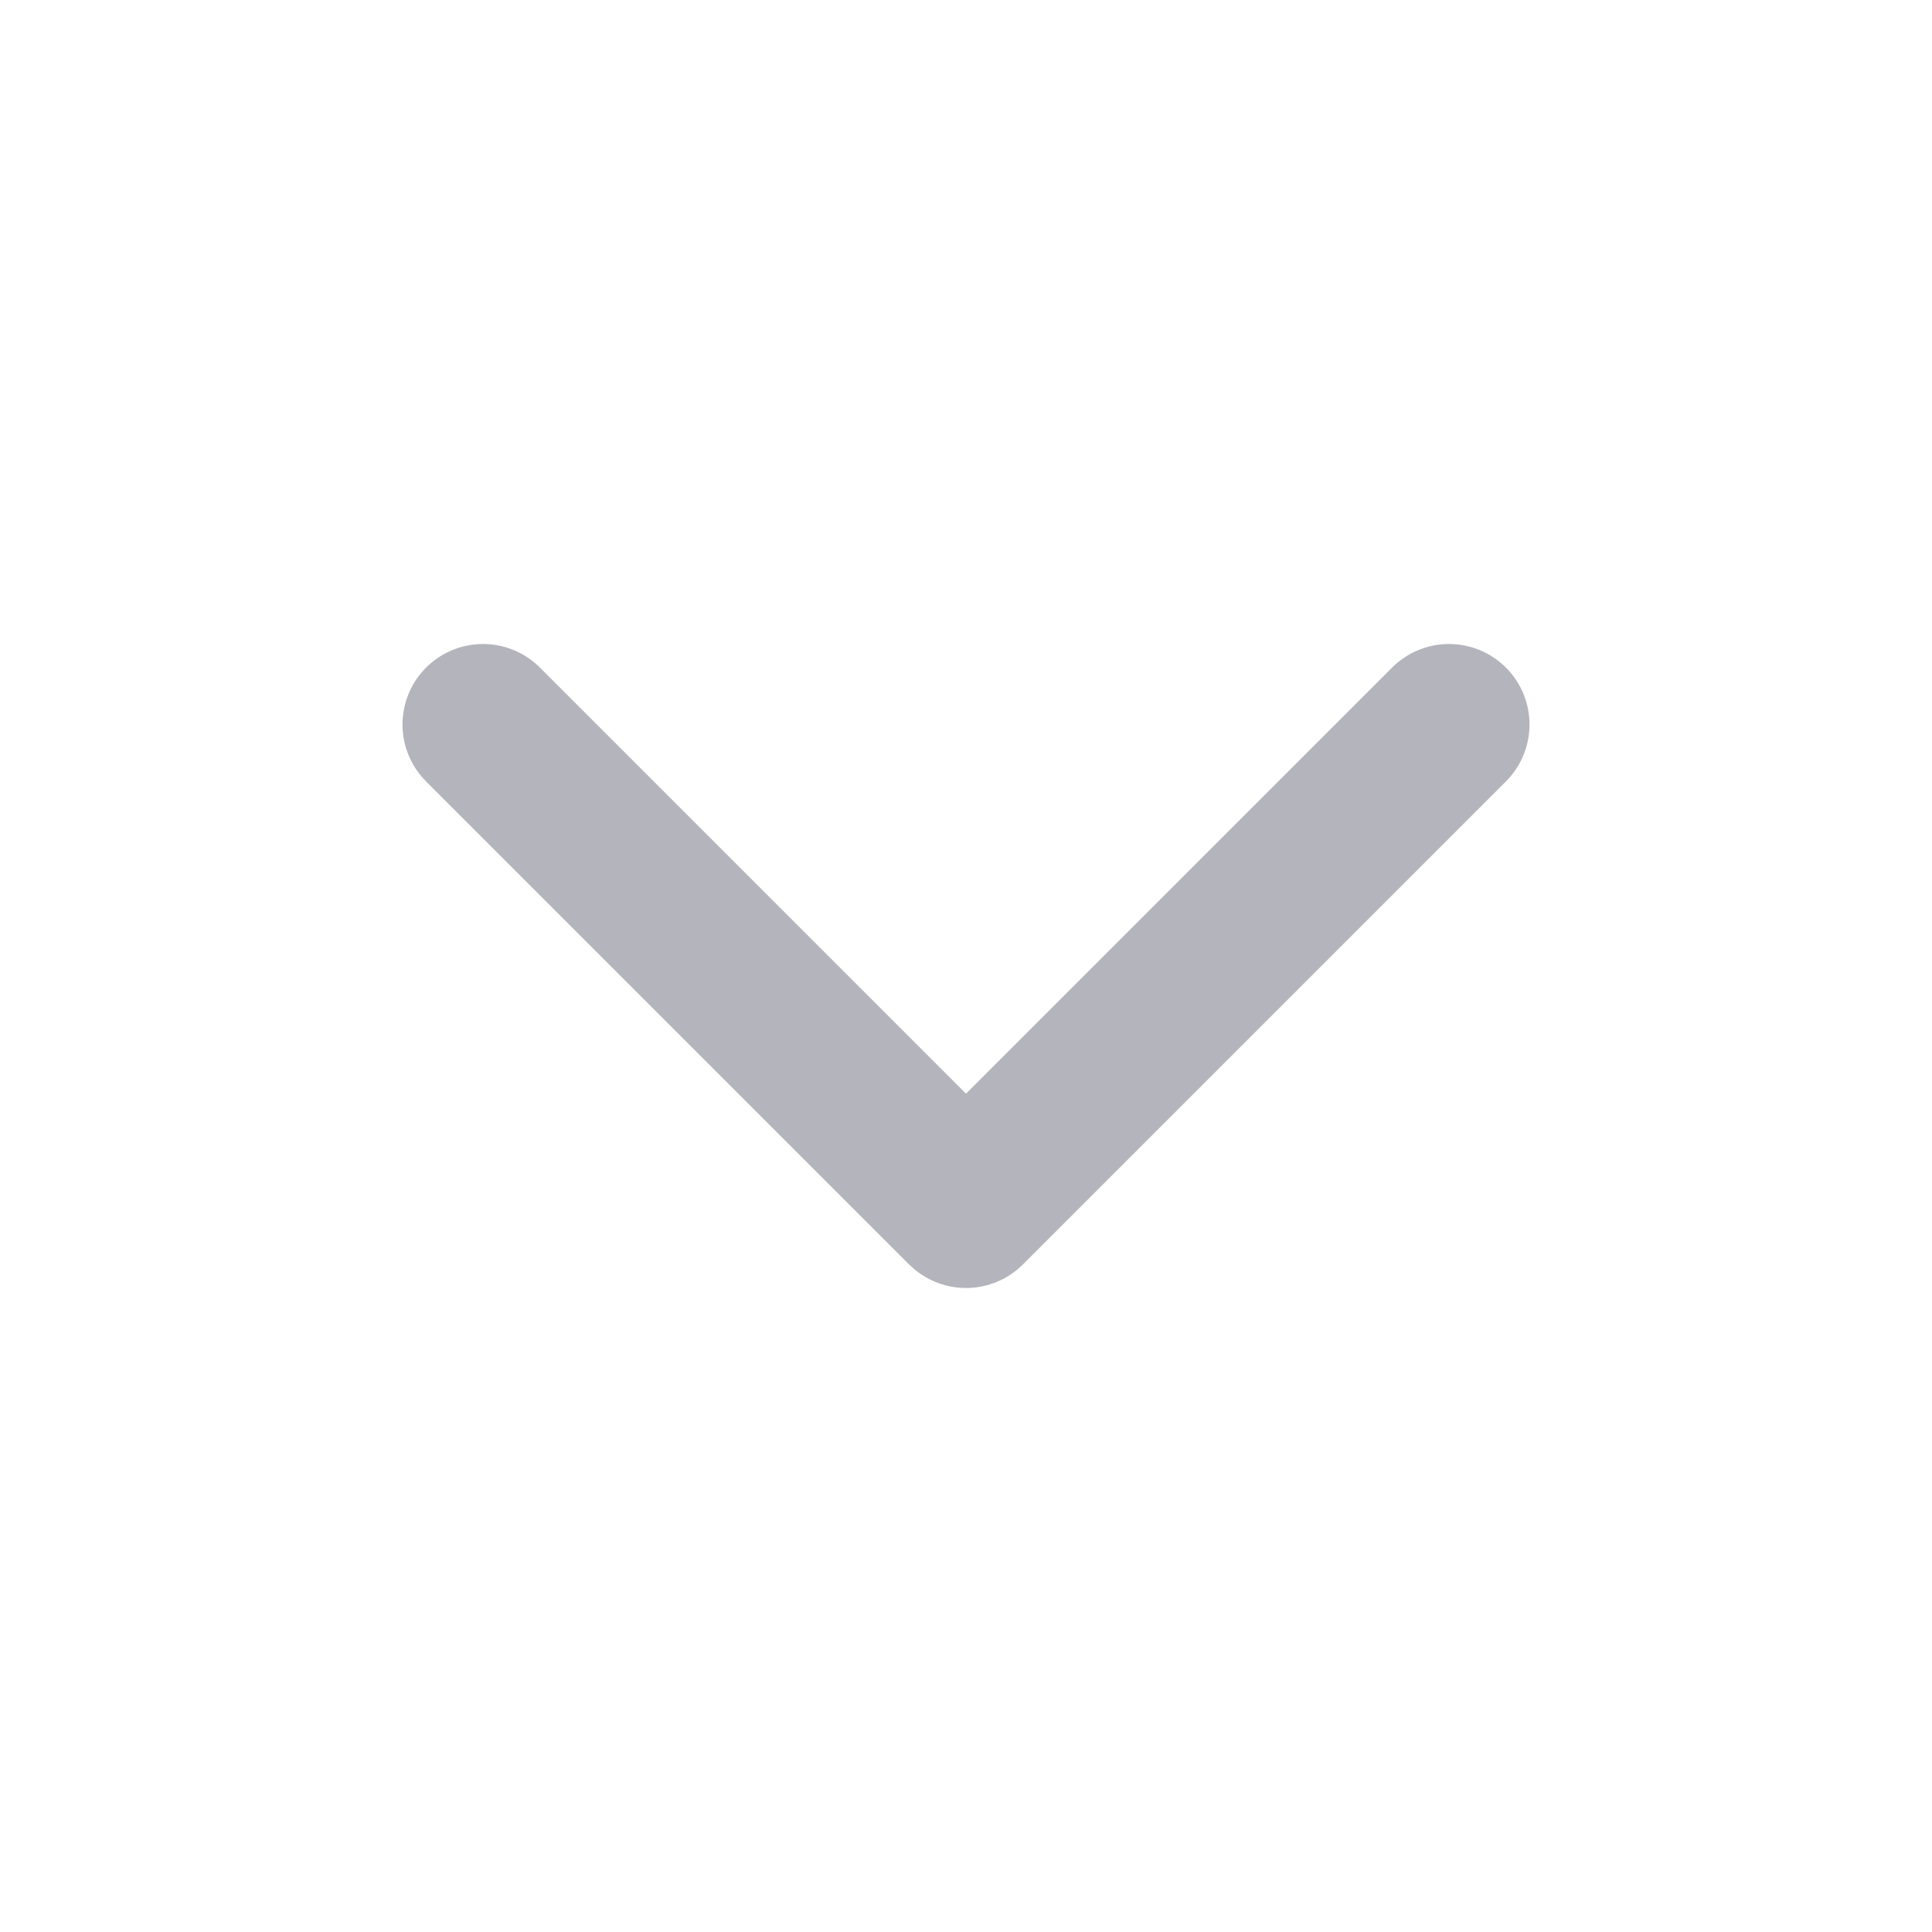
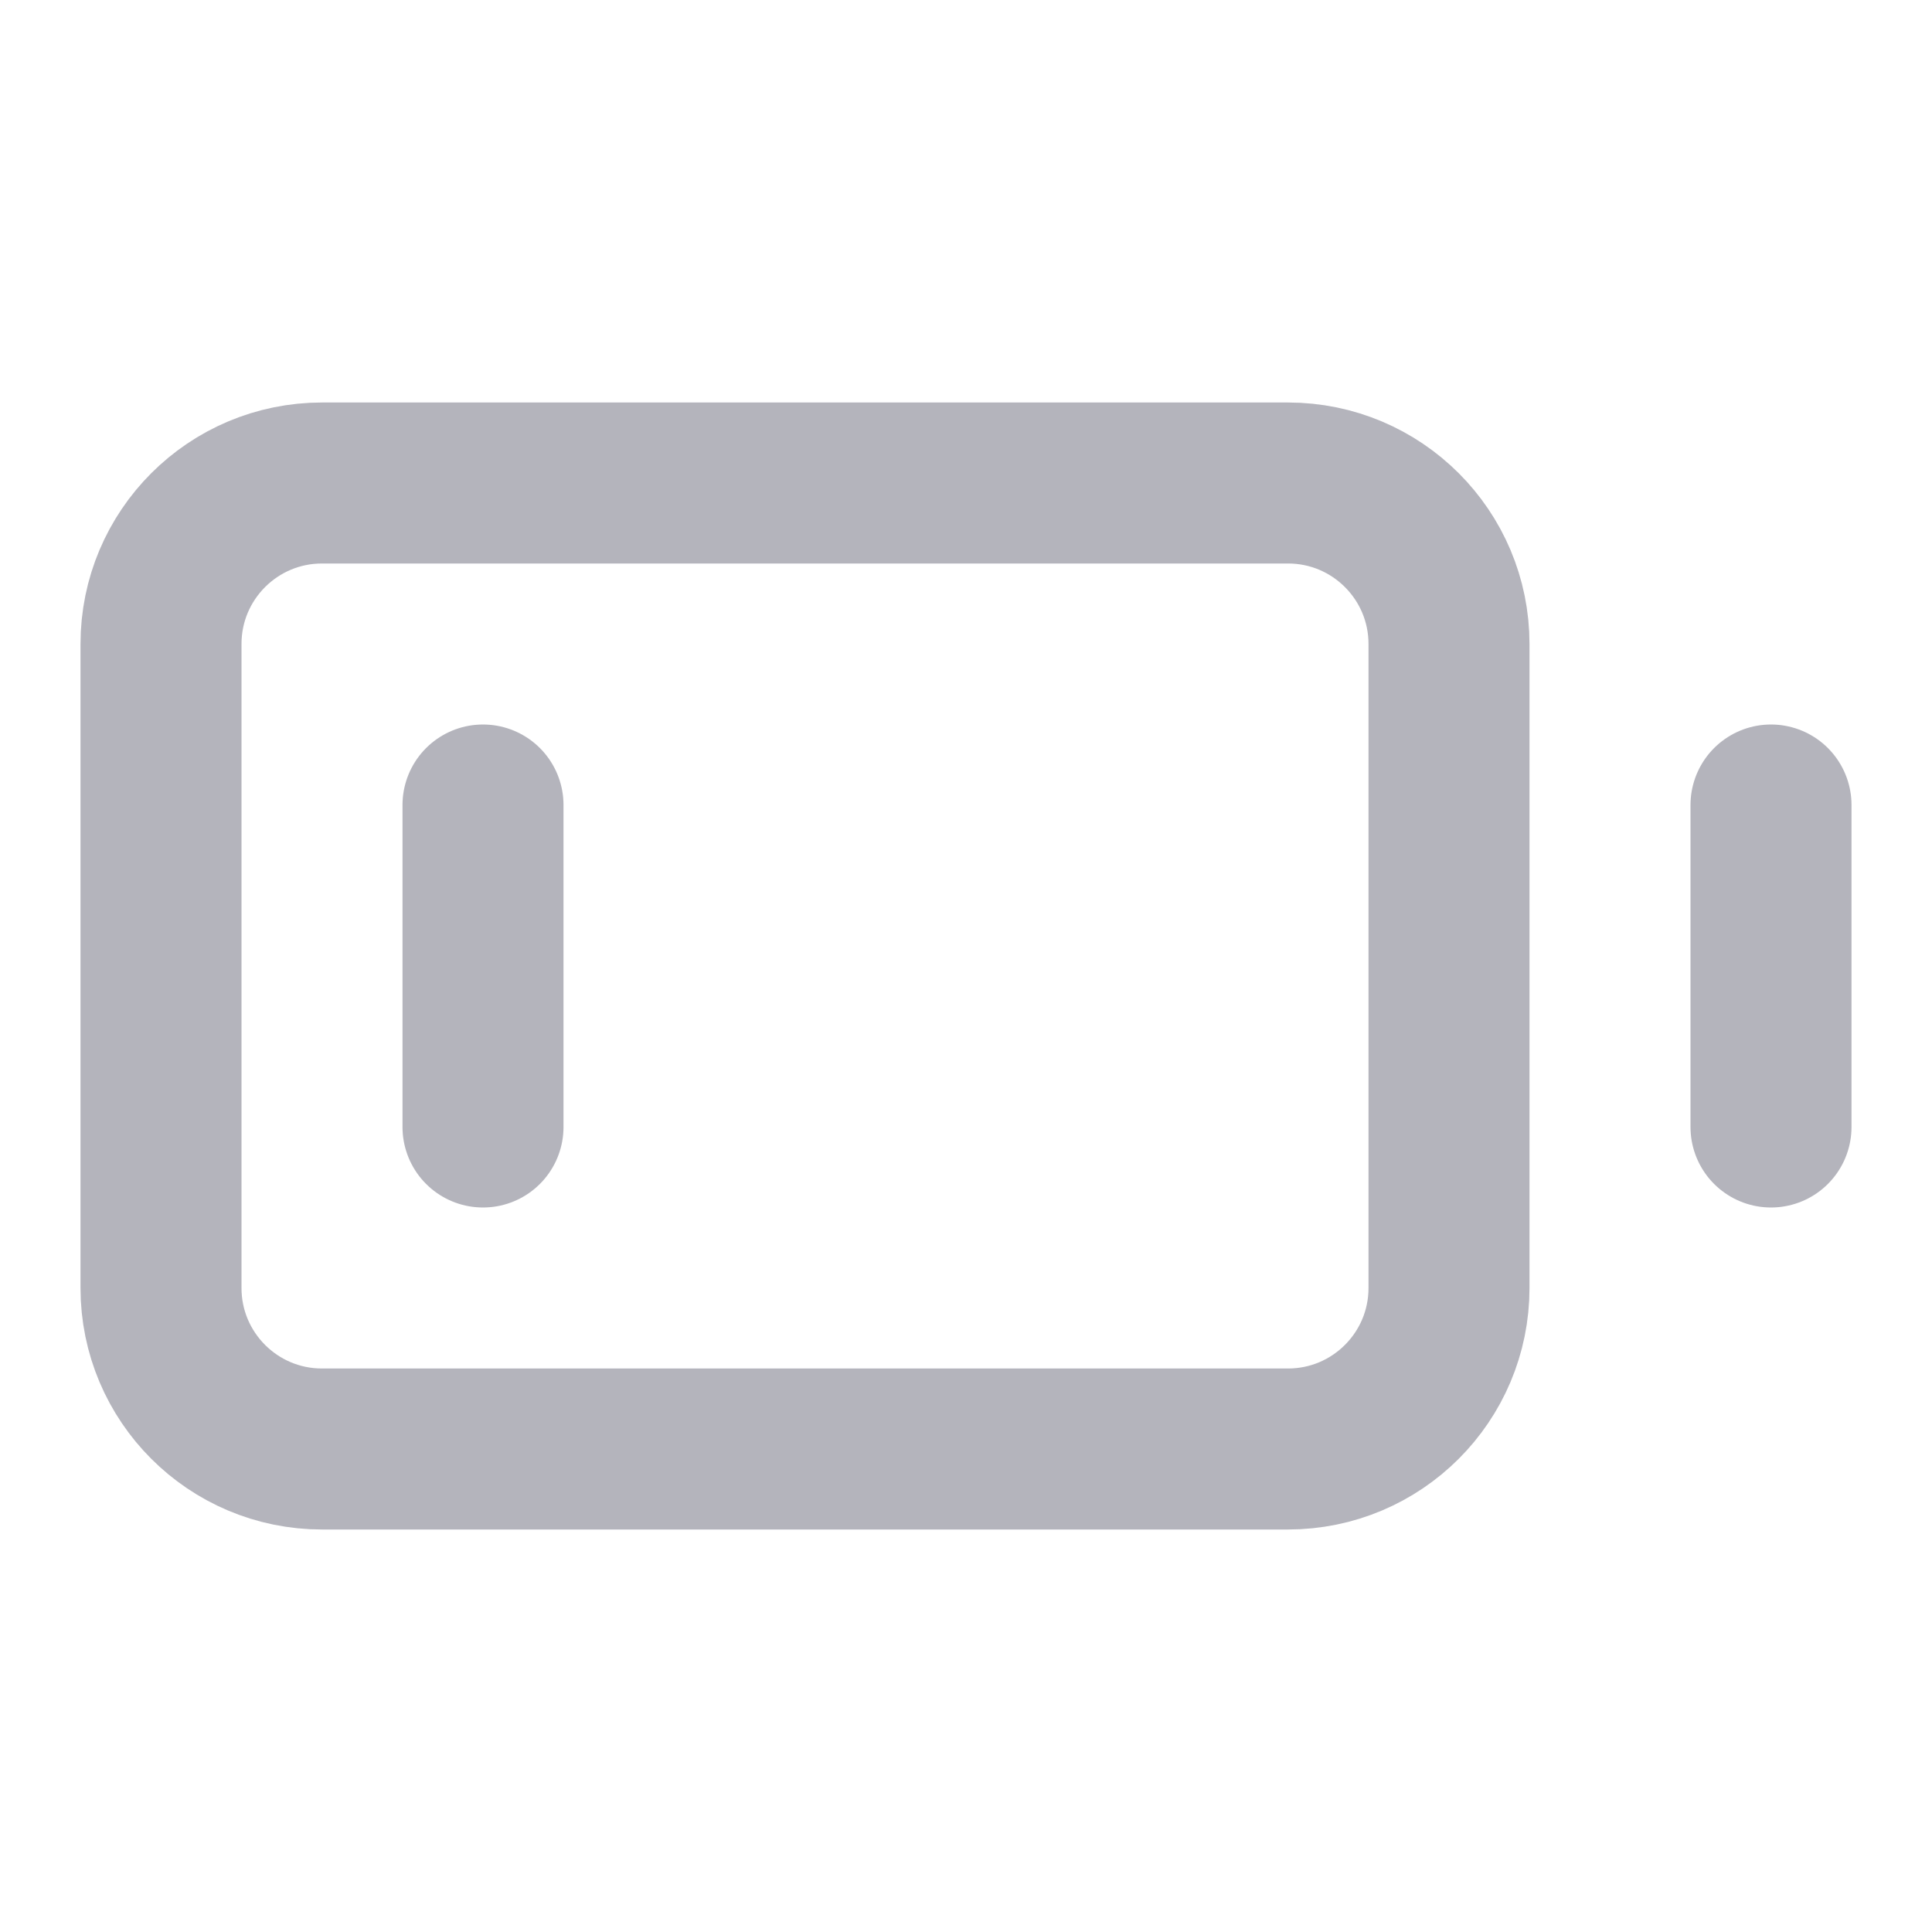
<svg xmlns="http://www.w3.org/2000/svg" width="24" height="24" viewBox="0 0 24 24" fill="none" stroke="#b4b4bc" stroke-width="2" stroke-linecap="round" stroke-linejoin="round">
-   <path d="m6 9 6 6 6-6" />
+   <path d="M22 14v-4" />
+   <path d="M6 14v-4" />
+   <rect x="2" y="6" width="16" height="12" rx="2" />
</svg>
